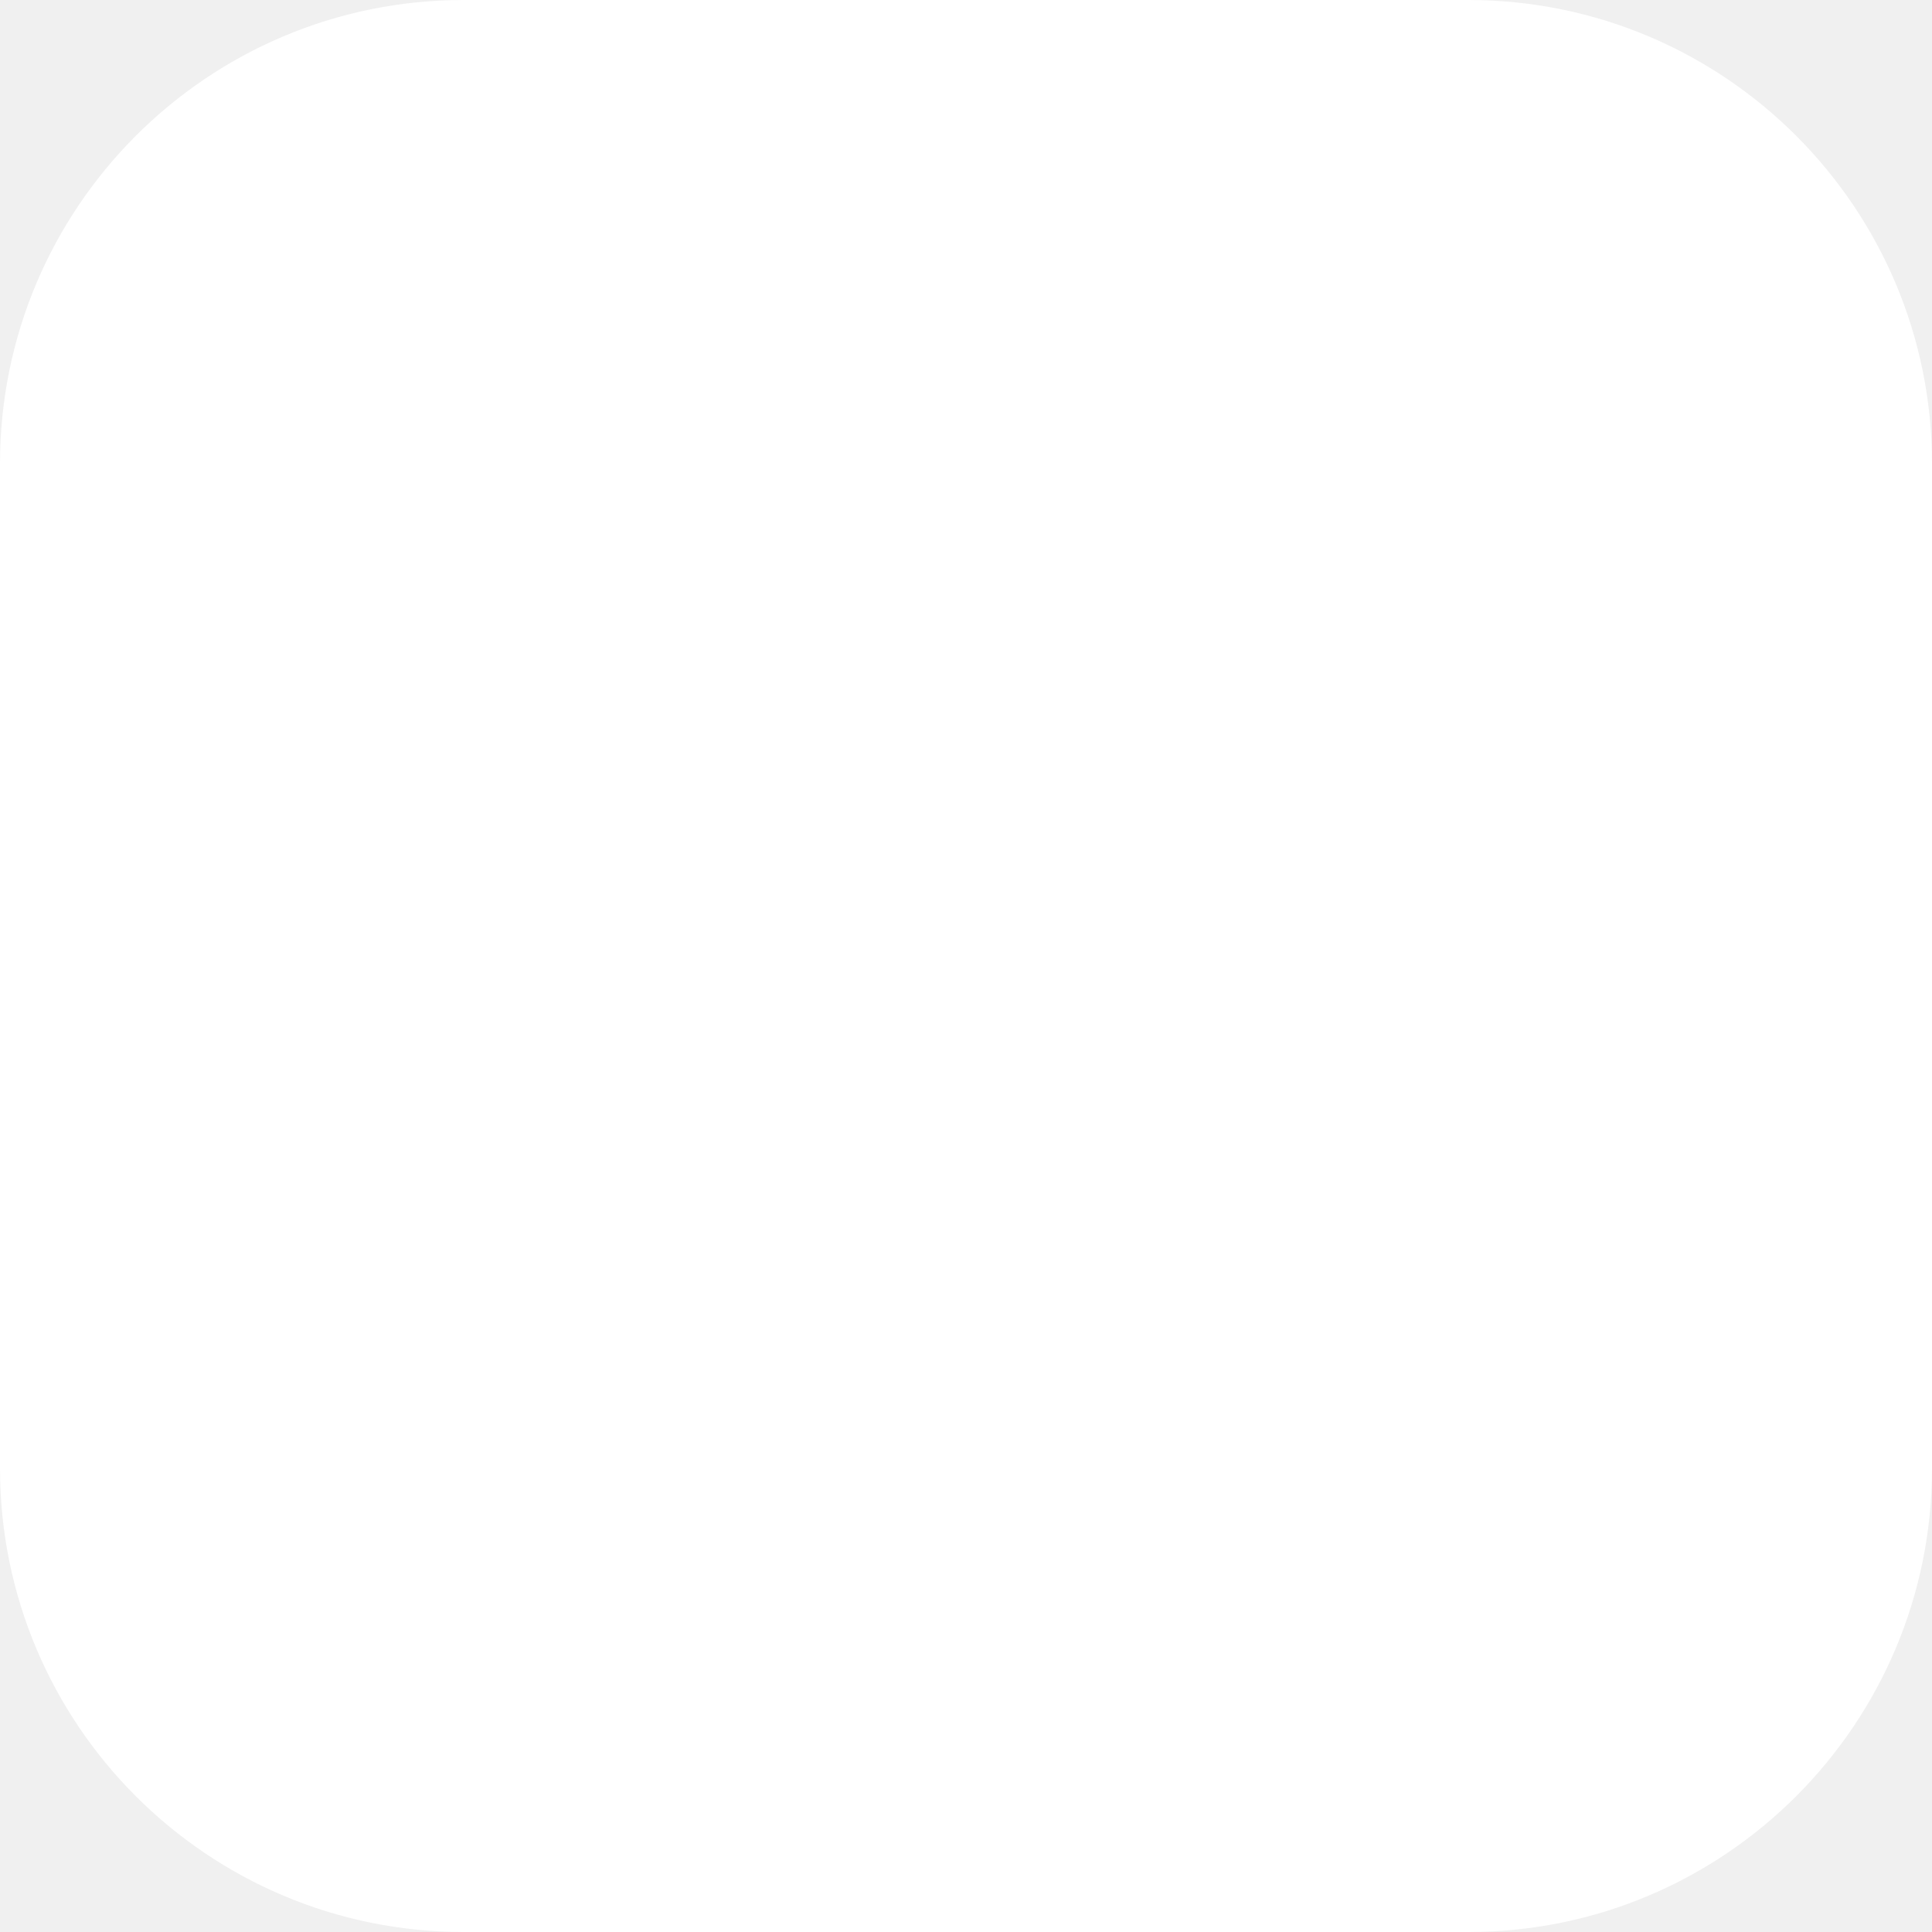
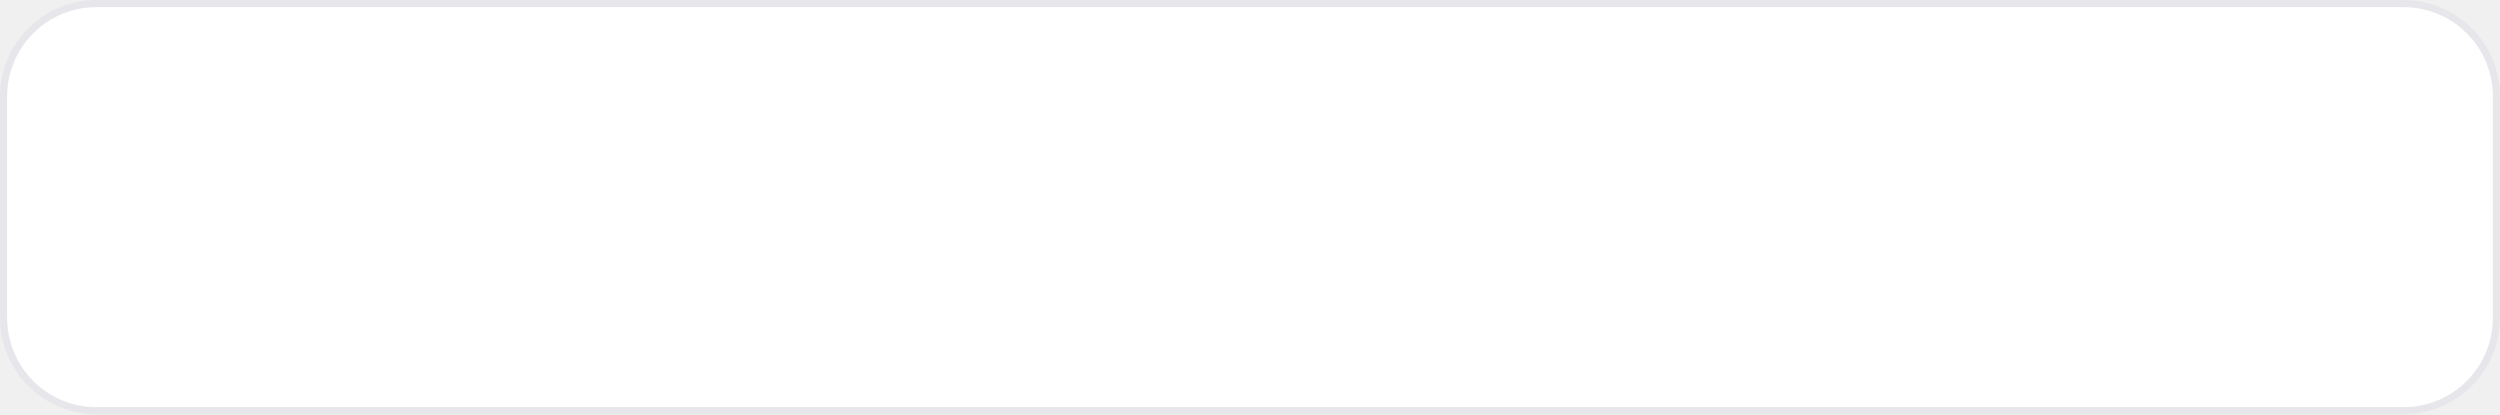
- <svg xmlns="http://www.w3.org/2000/svg" viewBox="0 0 100 100" preserveAspectRatio="none">
-   <path fill="#FFFFFF" d="M24 0H76C89.255 0 100 10.745 100 24V76C100 89.255 89.255 100 76 100H24C10.745 100 0 89.255 0 76V24C0 10.745 10.745 0 24 0Z" />
+ <svg xmlns="http://www.w3.org/2000/svg" width="700" height="116" viewBox="0 0 700 116">
+   <rect x="1" y="1" width="698" height="114" rx="26" ry="26" fill="#FFFFFF" stroke="#E7E7EB" stroke-width="2" />
</svg>
